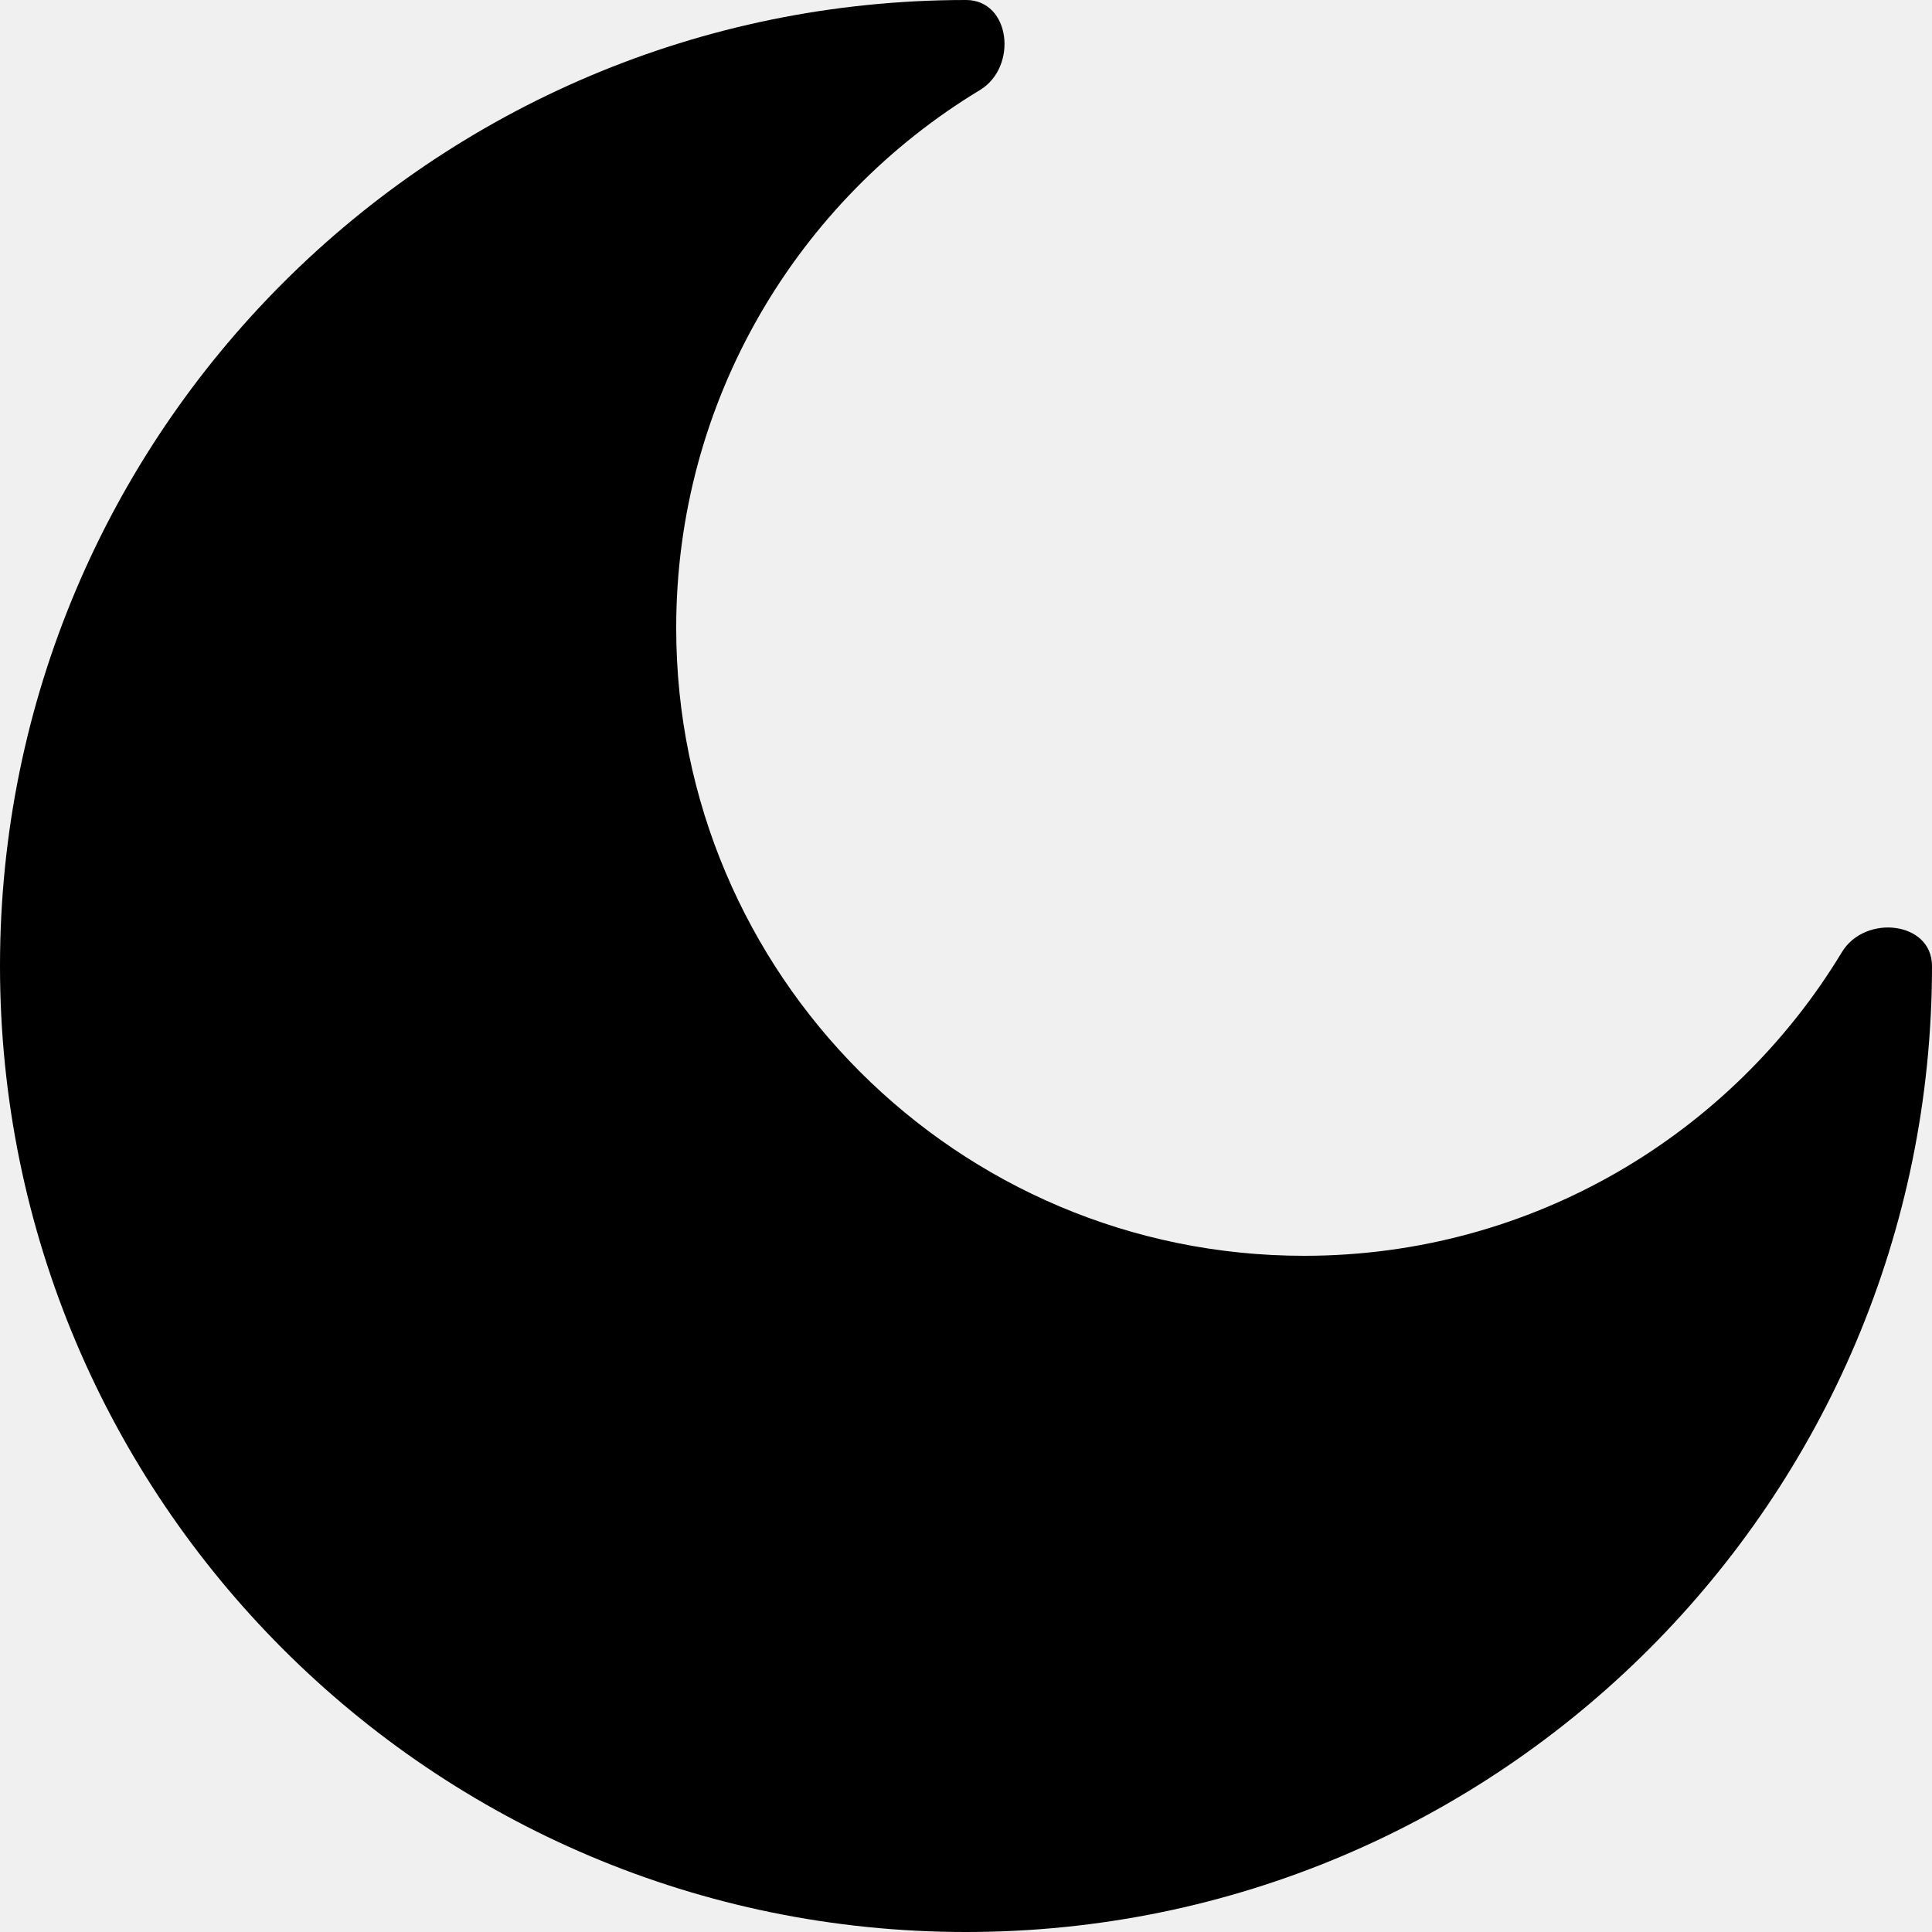
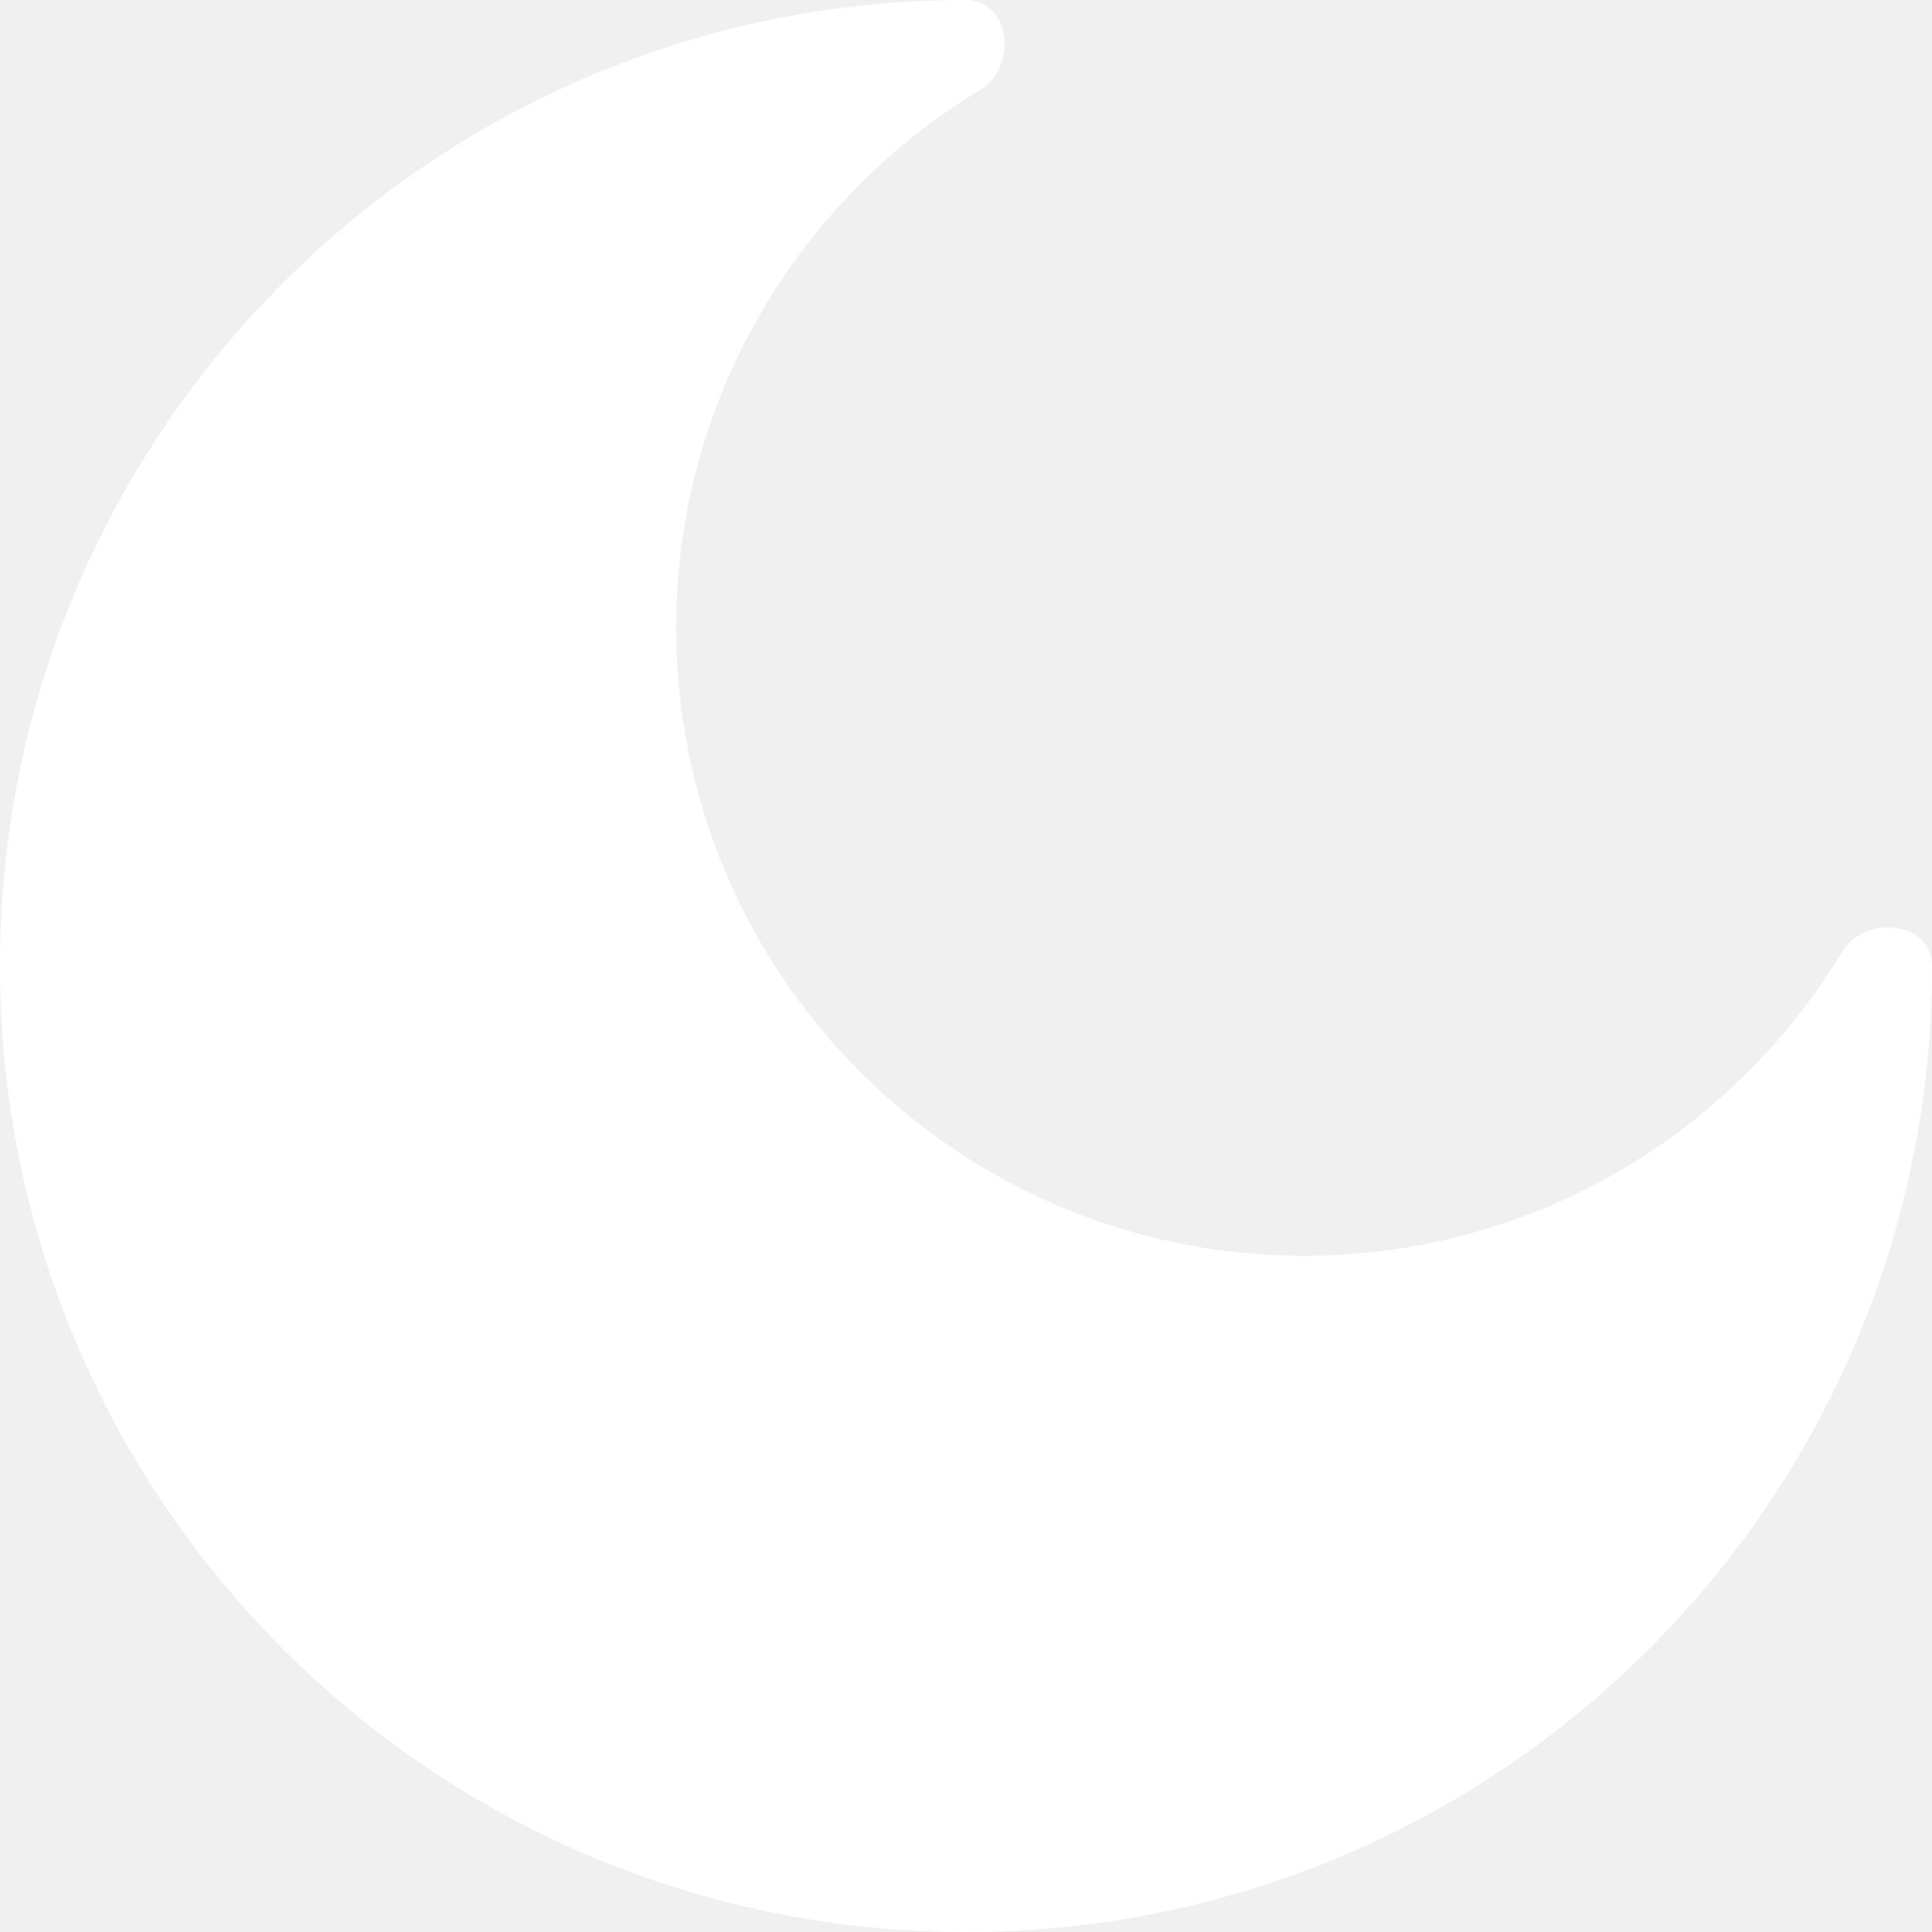
<svg xmlns="http://www.w3.org/2000/svg" width="16" height="16" viewBox="0 0 16 16" fill="none">
-   <path d="M8 16C12.418 16 16 12.418 16 8C16 7.63 15.445 7.569 15.254 7.885C14.343 9.392 12.689 10.4 10.8 10.4C7.928 10.4 5.6 8.072 5.6 5.2C5.6 3.311 6.608 1.657 8.115 0.746C8.431 0.555 8.37 0 8 0C3.582 0 0 3.582 0 8C0 12.418 3.582 16 8 16Z" fill="black" />
+   <path d="M8 16C12.418 16 16 12.418 16 8C16 7.63 15.445 7.569 15.254 7.885C14.343 9.392 12.689 10.4 10.8 10.4C7.928 10.4 5.6 8.072 5.6 5.2C5.6 3.311 6.608 1.657 8.115 0.746C8.431 0.555 8.37 0 8 0C3.582 0 0 3.582 0 8C0 12.418 3.582 16 8 16Z" fill="white" />
</svg>
